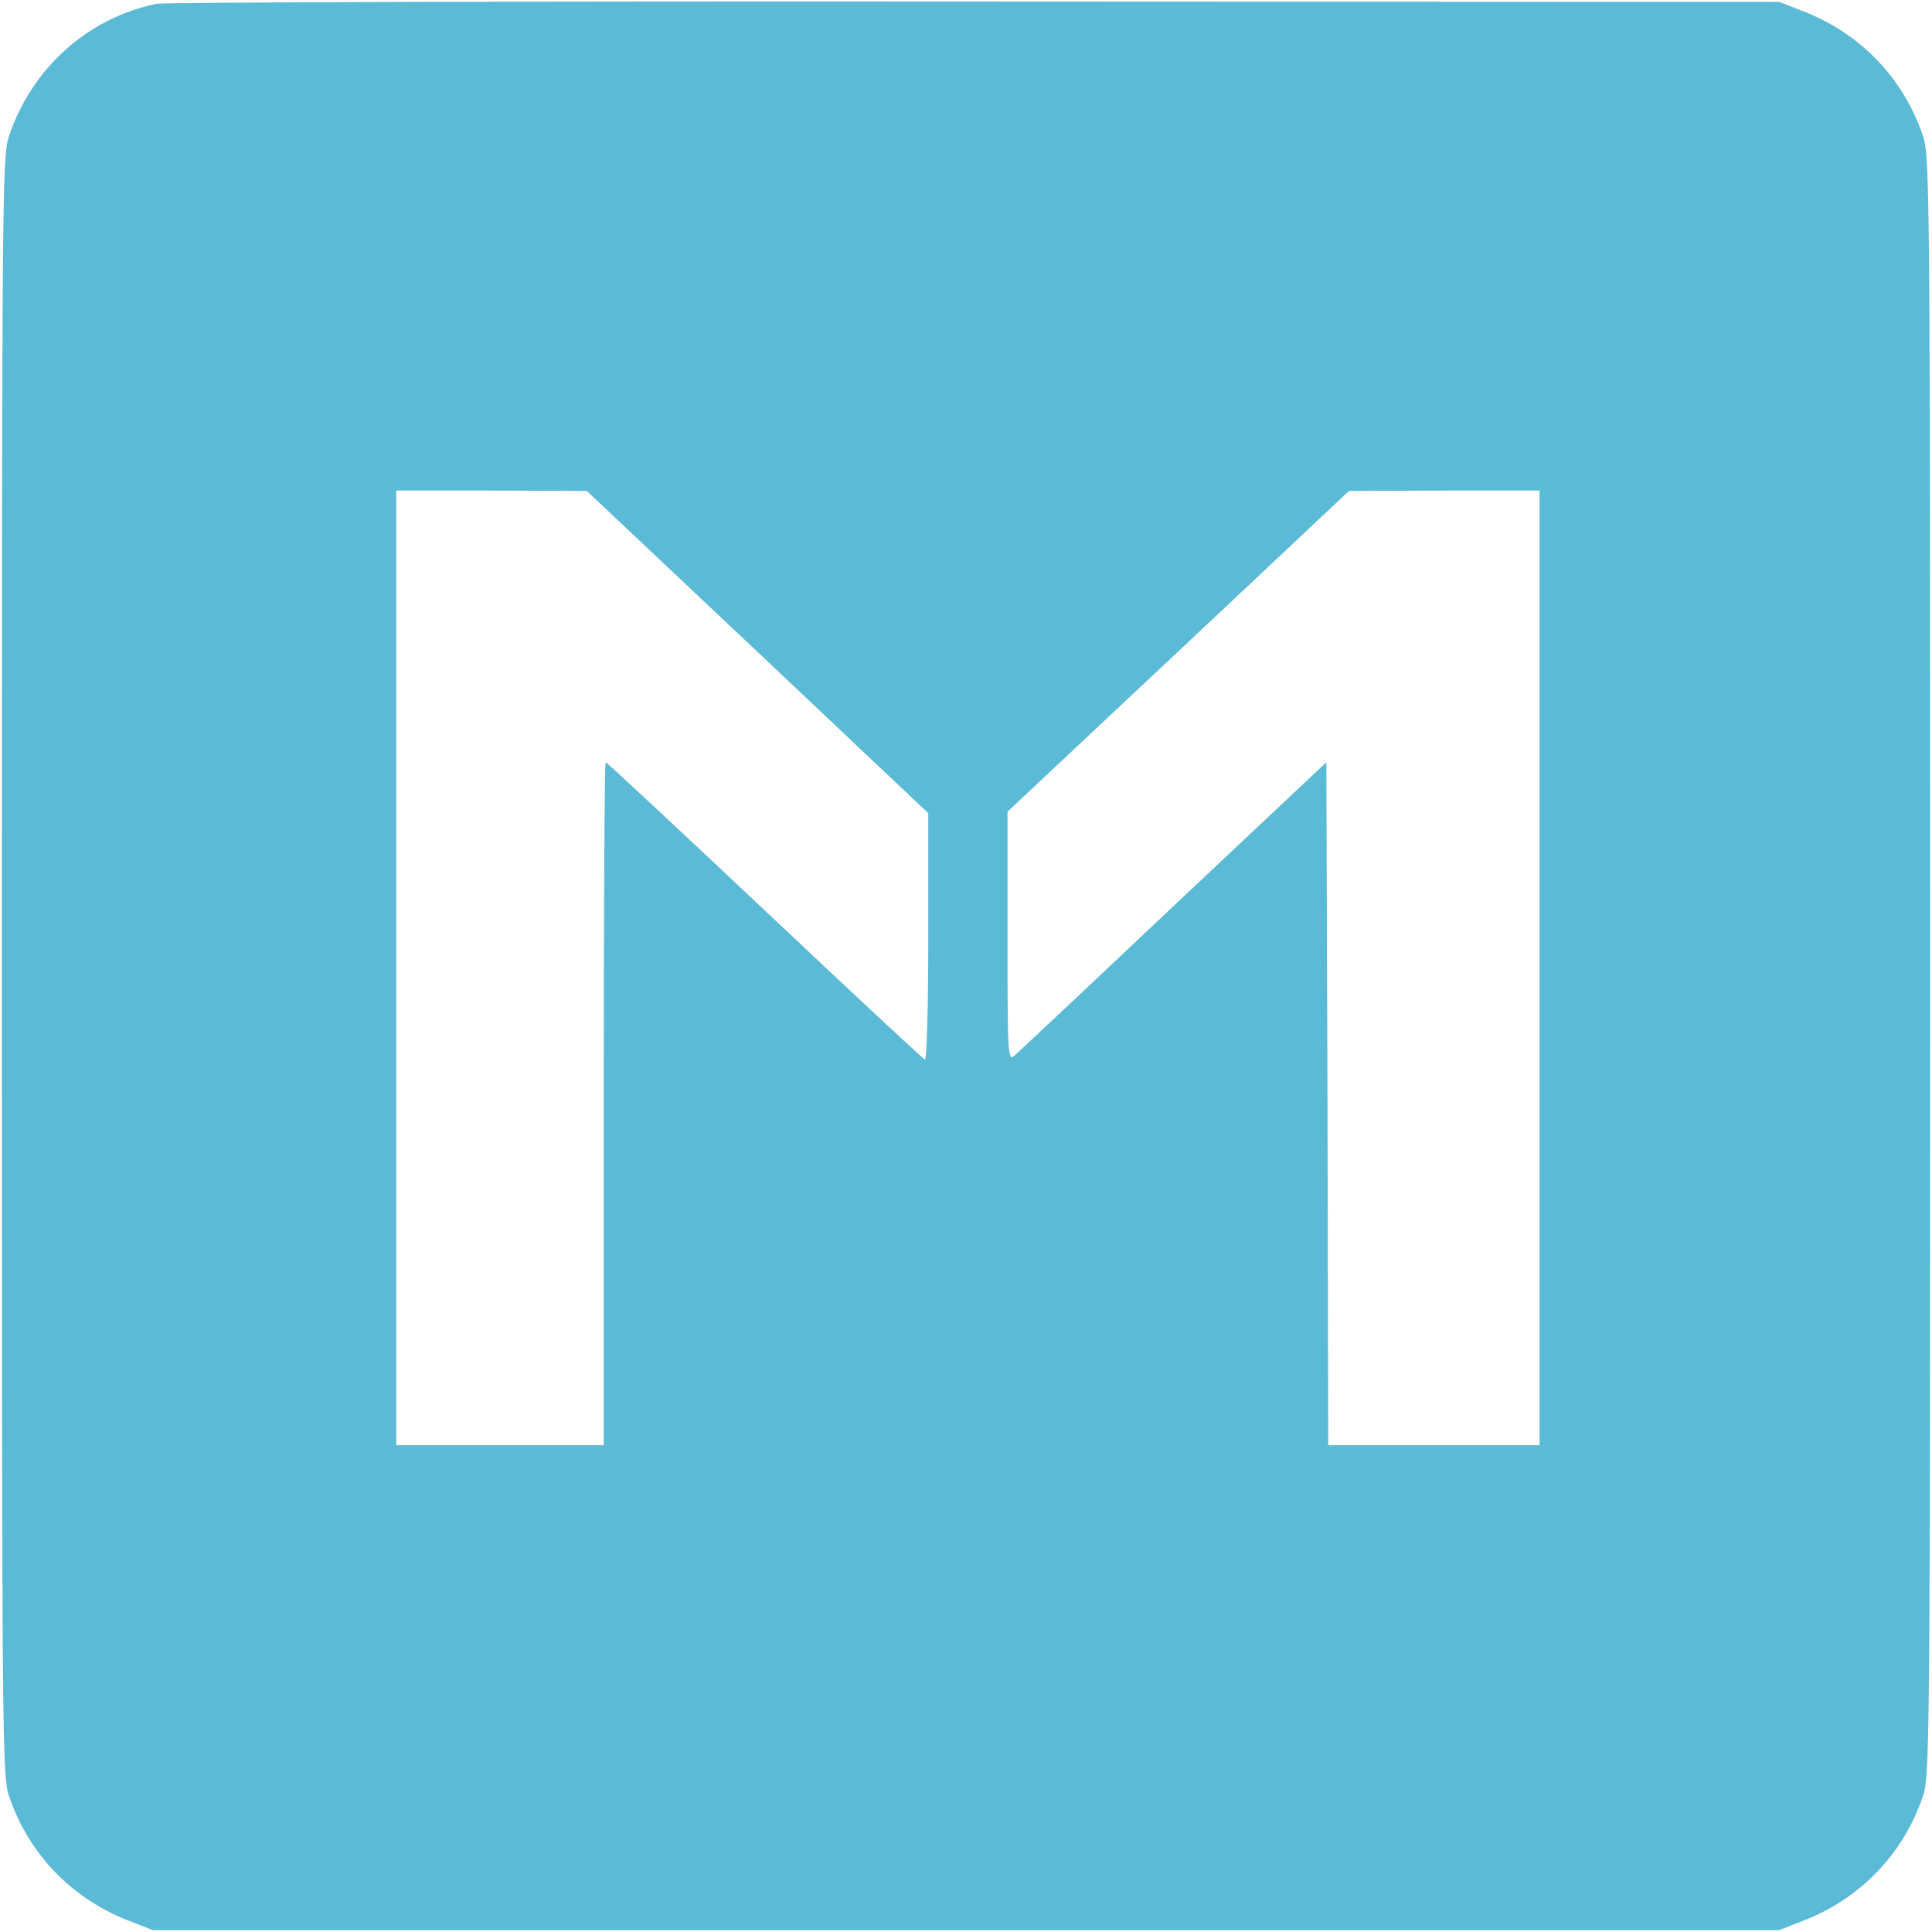
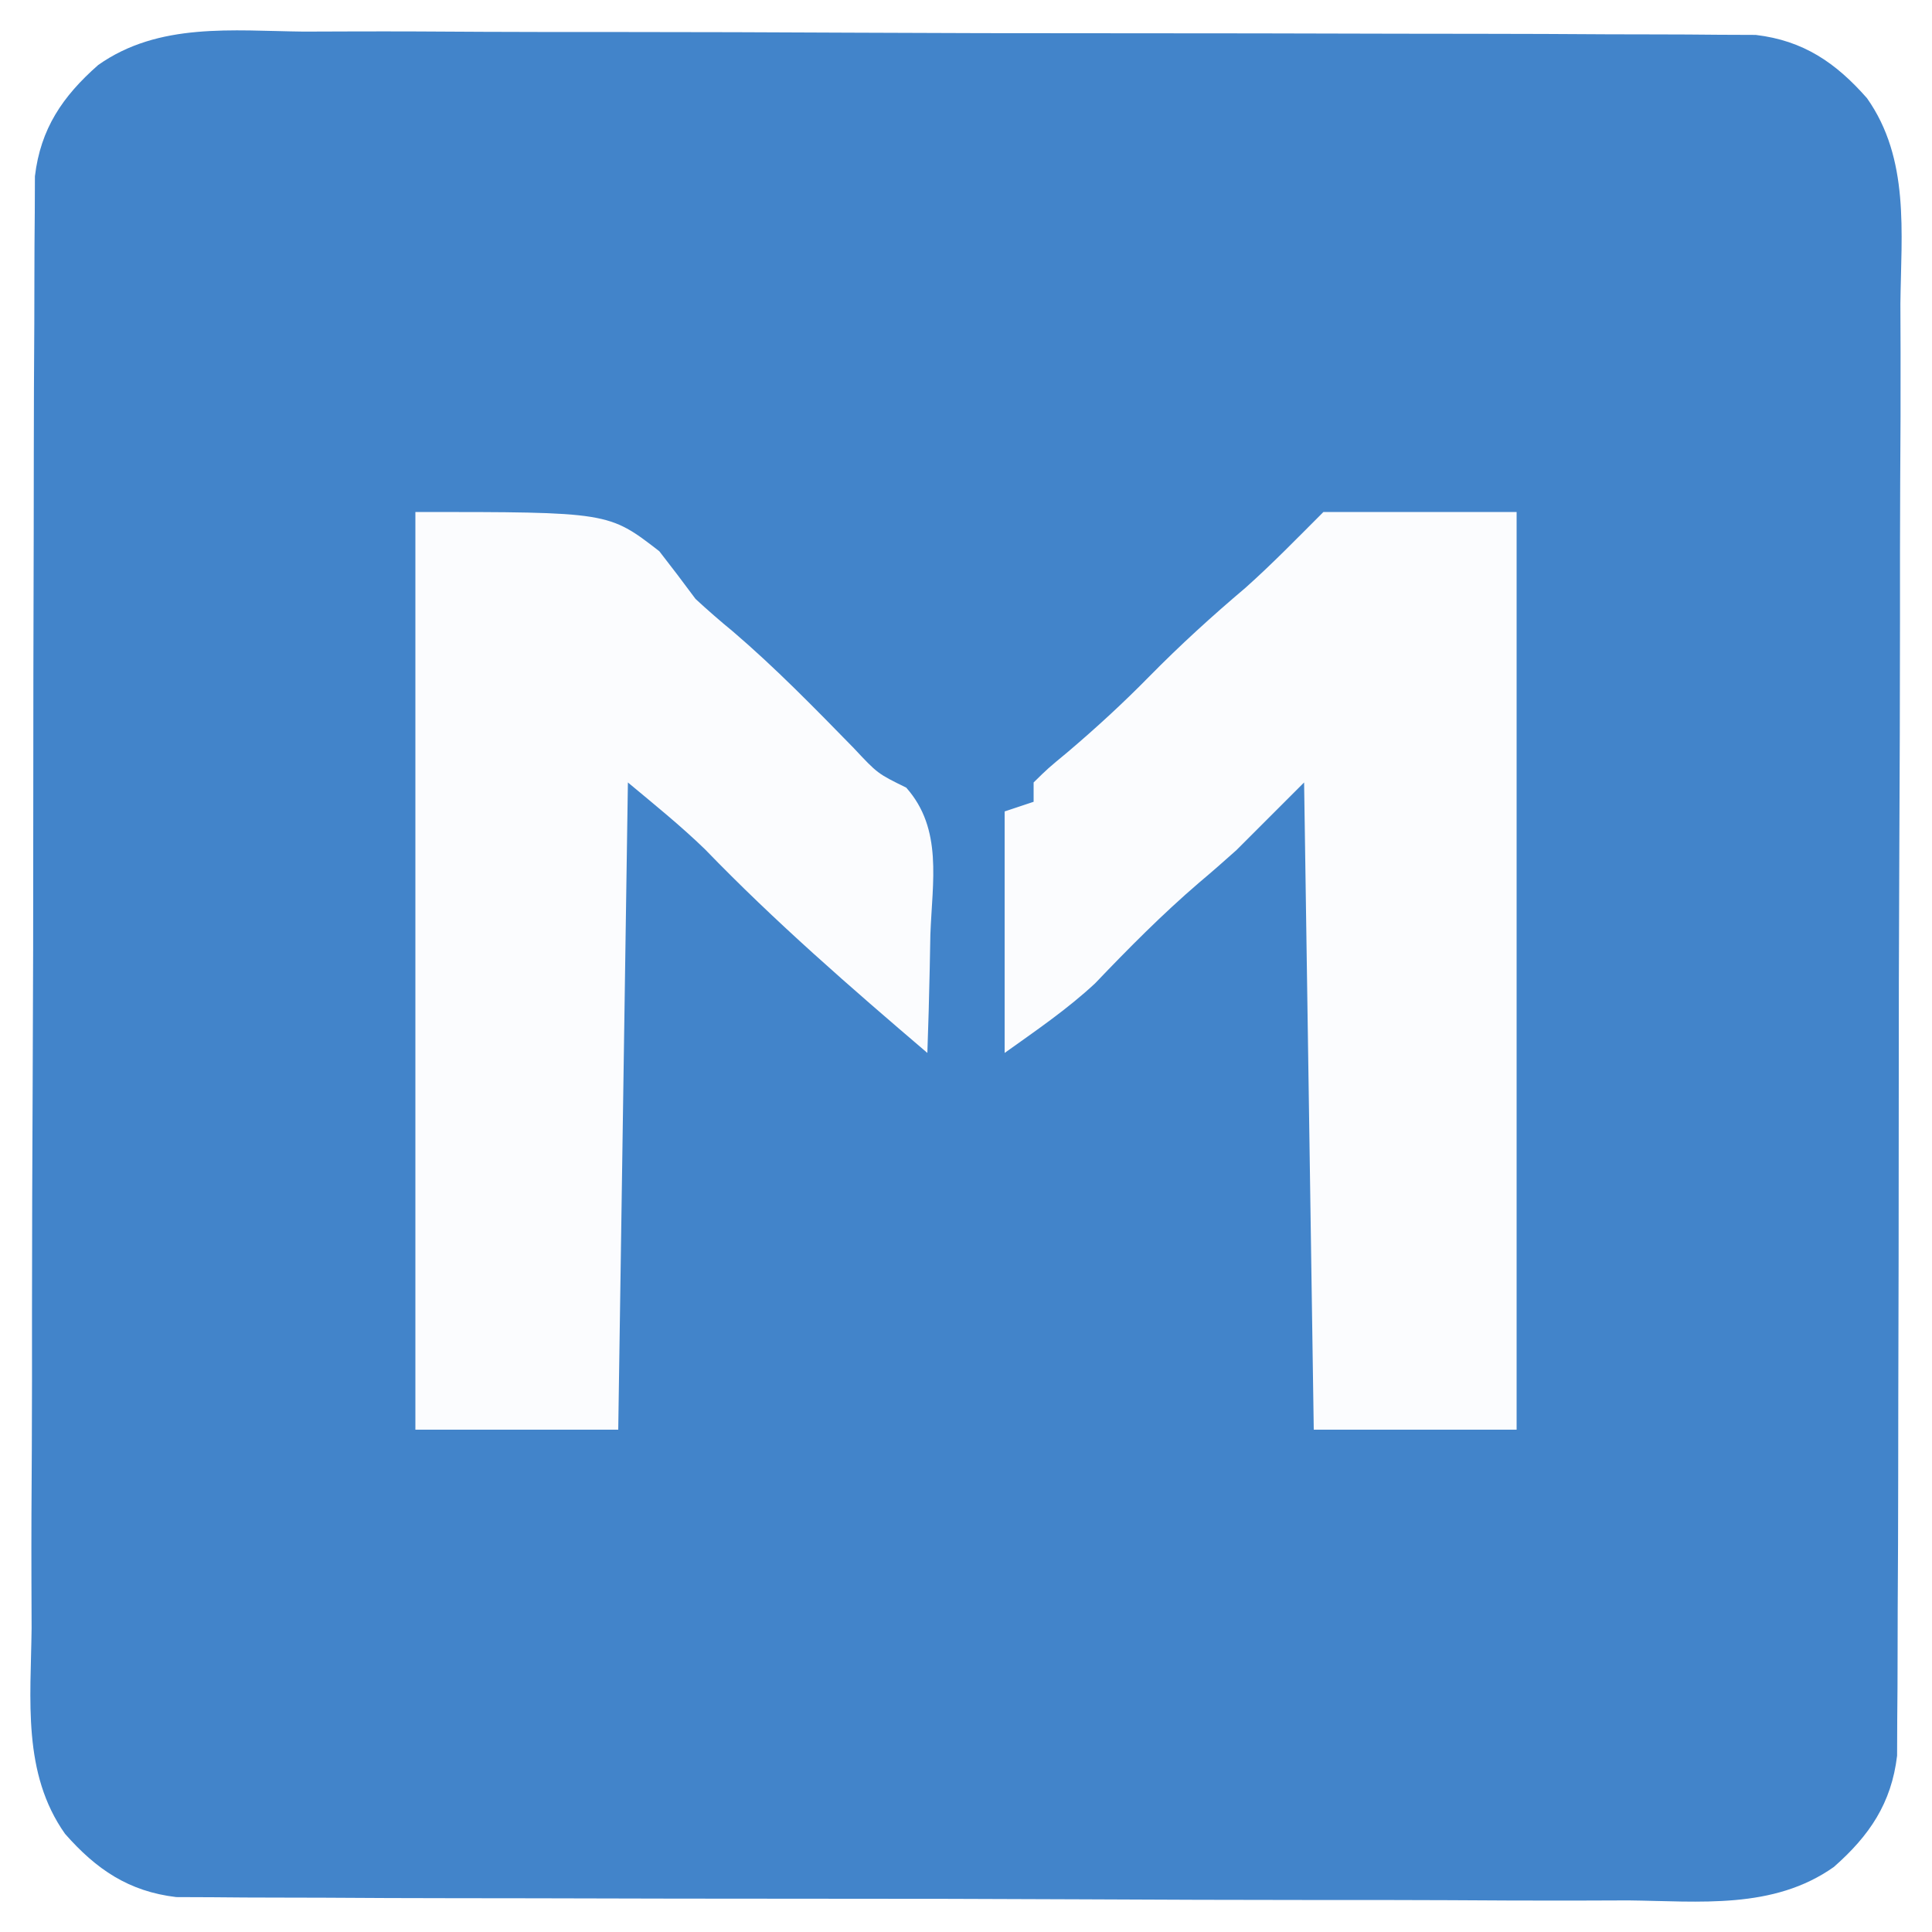
- <svg xmlns="http://www.w3.org/2000/svg" version="1.0" width="512pt" height="512pt" viewBox="0 0 512 512" preserveAspectRatio="xMidYMid meet">
-   <g transform="translate(0,512) scale(0.1,-0.1)" fill="#5BBAD5" stroke="none">
-     <path d="M415 5110 c-183 -38 -330 -170 -391 -350 -18 -53 -19 -134 -19 -2200 0 -2066 1 -2147 19 -2200 52 -154 168 -274 322 -332 l59 -23 2155 0 2155 0 59 23 c154 58 270 178 322 332 18 53 19 134 19 2200 0 2066 -1 2147 -19 2200 -52 154 -168 274 -322 332 l-59 23 -2130 1 c-1172 1 -2148 -2 -2170 -6z m1593 -1718 l452 -427 0 -328 c0 -191 -4 -327 -9 -325 -5 2 -196 180 -425 396 -228 215 -418 392 -421 392 -3 0 -5 -407 -5 -905 l0 -905 -275 0 -275 0 0 1265 0 1265 253 0 252 -1 453 -427z m2072 -837 l0 -1265 -280 0 -280 0 -2 905 -3 905 -406 -382 c-223 -211 -413 -389 -422 -397 -16 -12 -17 10 -17 317 l0 331 453 425 452 425 253 1 252 0 0 -1265z" />
-   </g>
+ <svg xmlns="http://www.w3.org/2000/svg" viewBox="0 0 200 200">
+   <path d="M0 0 C1.668 -0.003 3.336 -0.009 5.004 -0.017 C9.516 -0.032 14.028 -0.009 18.54 0.022 C23.268 0.048 27.995 0.043 32.723 0.042 C40.657 0.044 48.592 0.07 56.526 0.111 C65.698 0.159 74.869 0.174 84.041 0.172 C93.813 0.17 103.585 0.191 113.357 0.218 C116.171 0.225 118.985 0.227 121.798 0.228 C126.218 0.231 130.638 0.25 135.058 0.28 C136.68 0.288 138.302 0.292 139.923 0.29 C142.137 0.289 144.351 0.306 146.564 0.328 C147.803 0.333 149.042 0.338 150.318 0.343 C155.243 0.928 158.591 3.206 161.833 6.889 C166.273 13.169 165.377 20.807 165.294 28.163 C165.298 29.831 165.303 31.499 165.312 33.167 C165.326 37.679 165.303 42.191 165.273 46.703 C165.246 51.431 165.252 56.158 165.253 60.886 C165.25 68.821 165.224 76.755 165.183 84.689 C165.136 93.861 165.12 103.032 165.122 112.204 C165.124 121.976 165.104 131.748 165.076 141.52 C165.07 144.334 165.067 147.148 165.066 149.961 C165.063 154.381 165.045 158.801 165.015 163.221 C165.006 164.843 165.002 166.465 165.004 168.087 C165.006 170.301 164.989 172.514 164.967 174.727 C164.962 175.966 164.957 177.205 164.952 178.481 C164.366 183.406 162.089 186.754 158.405 189.996 C152.125 194.436 144.488 193.54 137.131 193.458 C135.463 193.461 133.795 193.467 132.128 193.475 C127.615 193.489 123.104 193.466 118.591 193.436 C113.864 193.409 109.136 193.415 104.409 193.416 C96.474 193.413 88.54 193.387 80.605 193.346 C71.433 193.299 62.262 193.283 53.09 193.285 C43.318 193.287 33.546 193.267 23.774 193.239 C20.961 193.233 18.147 193.231 15.333 193.229 C10.913 193.226 6.493 193.208 2.073 193.178 C0.451 193.169 -1.17 193.165 -2.792 193.167 C-5.006 193.169 -7.219 193.152 -9.433 193.13 C-10.672 193.125 -11.91 193.12 -13.186 193.115 C-18.111 192.53 -21.46 190.252 -24.701 186.568 C-29.142 180.288 -28.246 172.651 -28.163 165.294 C-28.166 163.627 -28.172 161.959 -28.18 160.291 C-28.195 155.778 -28.172 151.267 -28.141 146.754 C-28.115 142.027 -28.12 137.299 -28.122 132.572 C-28.119 124.637 -28.093 116.703 -28.052 108.768 C-28.005 99.596 -27.989 90.425 -27.991 81.253 C-27.993 71.481 -27.972 61.709 -27.945 51.937 C-27.938 49.124 -27.936 46.31 -27.935 43.496 C-27.932 39.076 -27.914 34.656 -27.883 30.236 C-27.875 28.614 -27.871 26.993 -27.873 25.371 C-27.874 23.157 -27.857 20.944 -27.835 18.73 C-27.828 16.872 -27.828 16.872 -27.82 14.977 C-27.235 10.052 -24.957 6.703 -21.274 3.462 C-14.994 -0.979 -7.356 -0.082 0 0 Z" fill="#4284CA" transform="translate(31.43433,3.27124)" />
+   <path d="M0 0 C6.6 0 13.2 0 20 0 C20 31.35 20 62.7 20 95 C13.07 95 6.14 95 -1 95 C-1.495 61.835 -1.495 61.835 -2 28 C-4.31 30.31 -6.62 32.62 -9 35 C-10.275 36.144 -11.563 37.273 -12.875 38.375 C-16.681 41.644 -20.165 45.162 -23.629 48.789 C-26.512 51.477 -29.793 53.709 -33 56 C-33 47.75 -33 39.5 -33 31 C-32.01 30.67 -31.02 30.34 -30 30 C-30 29.34 -30 28.68 -30 28 C-28.531 26.555 -28.531 26.555 -26.5 24.875 C-23.533 22.357 -20.724 19.778 -18 17 C-14.819 13.769 -11.516 10.763 -8.055 7.836 C-5.261 5.34 -2.649 2.649 0 0 Z" fill="#FBFCFE" transform="translate(137,53)" />
+   <path d="M0 0 C20 0 20 0 25.25 4.062 C26.522 5.692 27.773 7.337 29 9 C30.258 10.163 31.55 11.29 32.875 12.375 C37.293 16.155 41.326 20.295 45.387 24.449 C47.848 27.081 47.848 27.081 50.812 28.535 C54.619 32.824 53.511 38.256 53.312 43.75 C53.29 44.924 53.267 46.099 53.244 47.309 C53.185 50.207 53.103 53.103 53 56 C45.073 49.234 37.23 42.424 29.984 34.922 C27.454 32.471 24.706 30.255 22 28 C21.67 50.11 21.34 72.22 21 95 C14.07 95 7.14 95 0 95 C0 63.65 0 32.3 0 0 Z" fill="#FBFCFE" transform="translate(43,53)" />
</svg>
